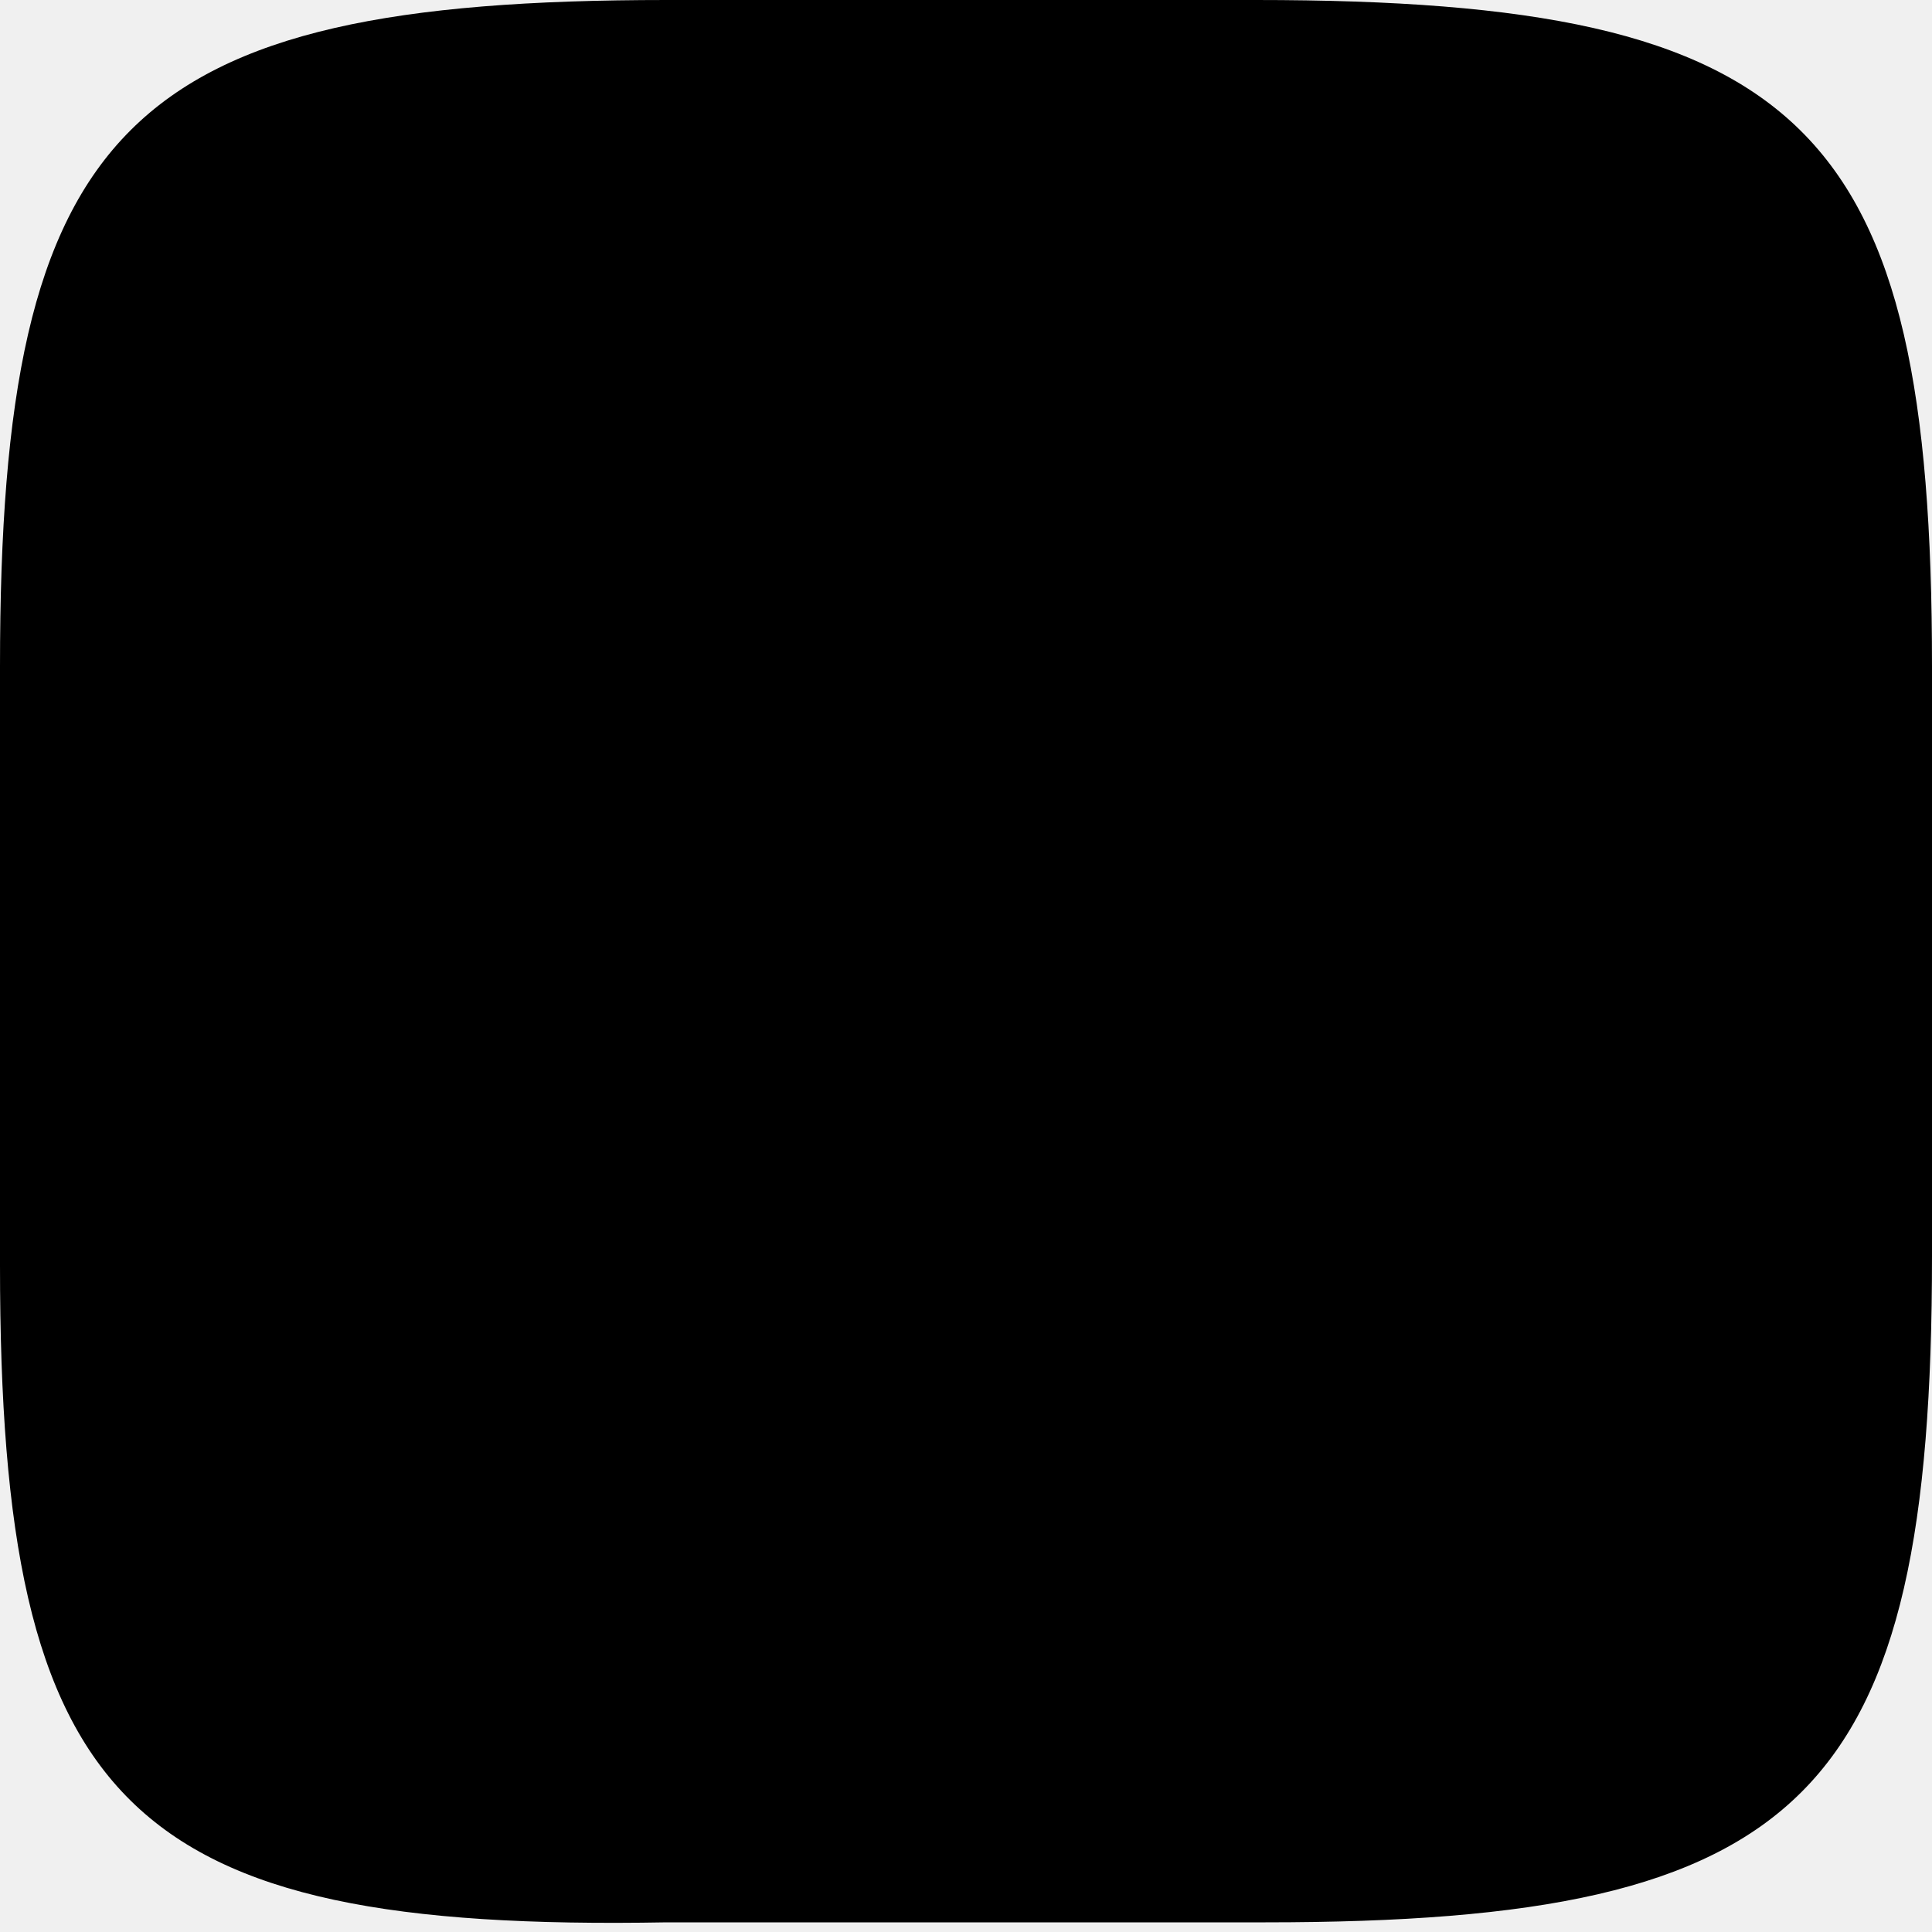
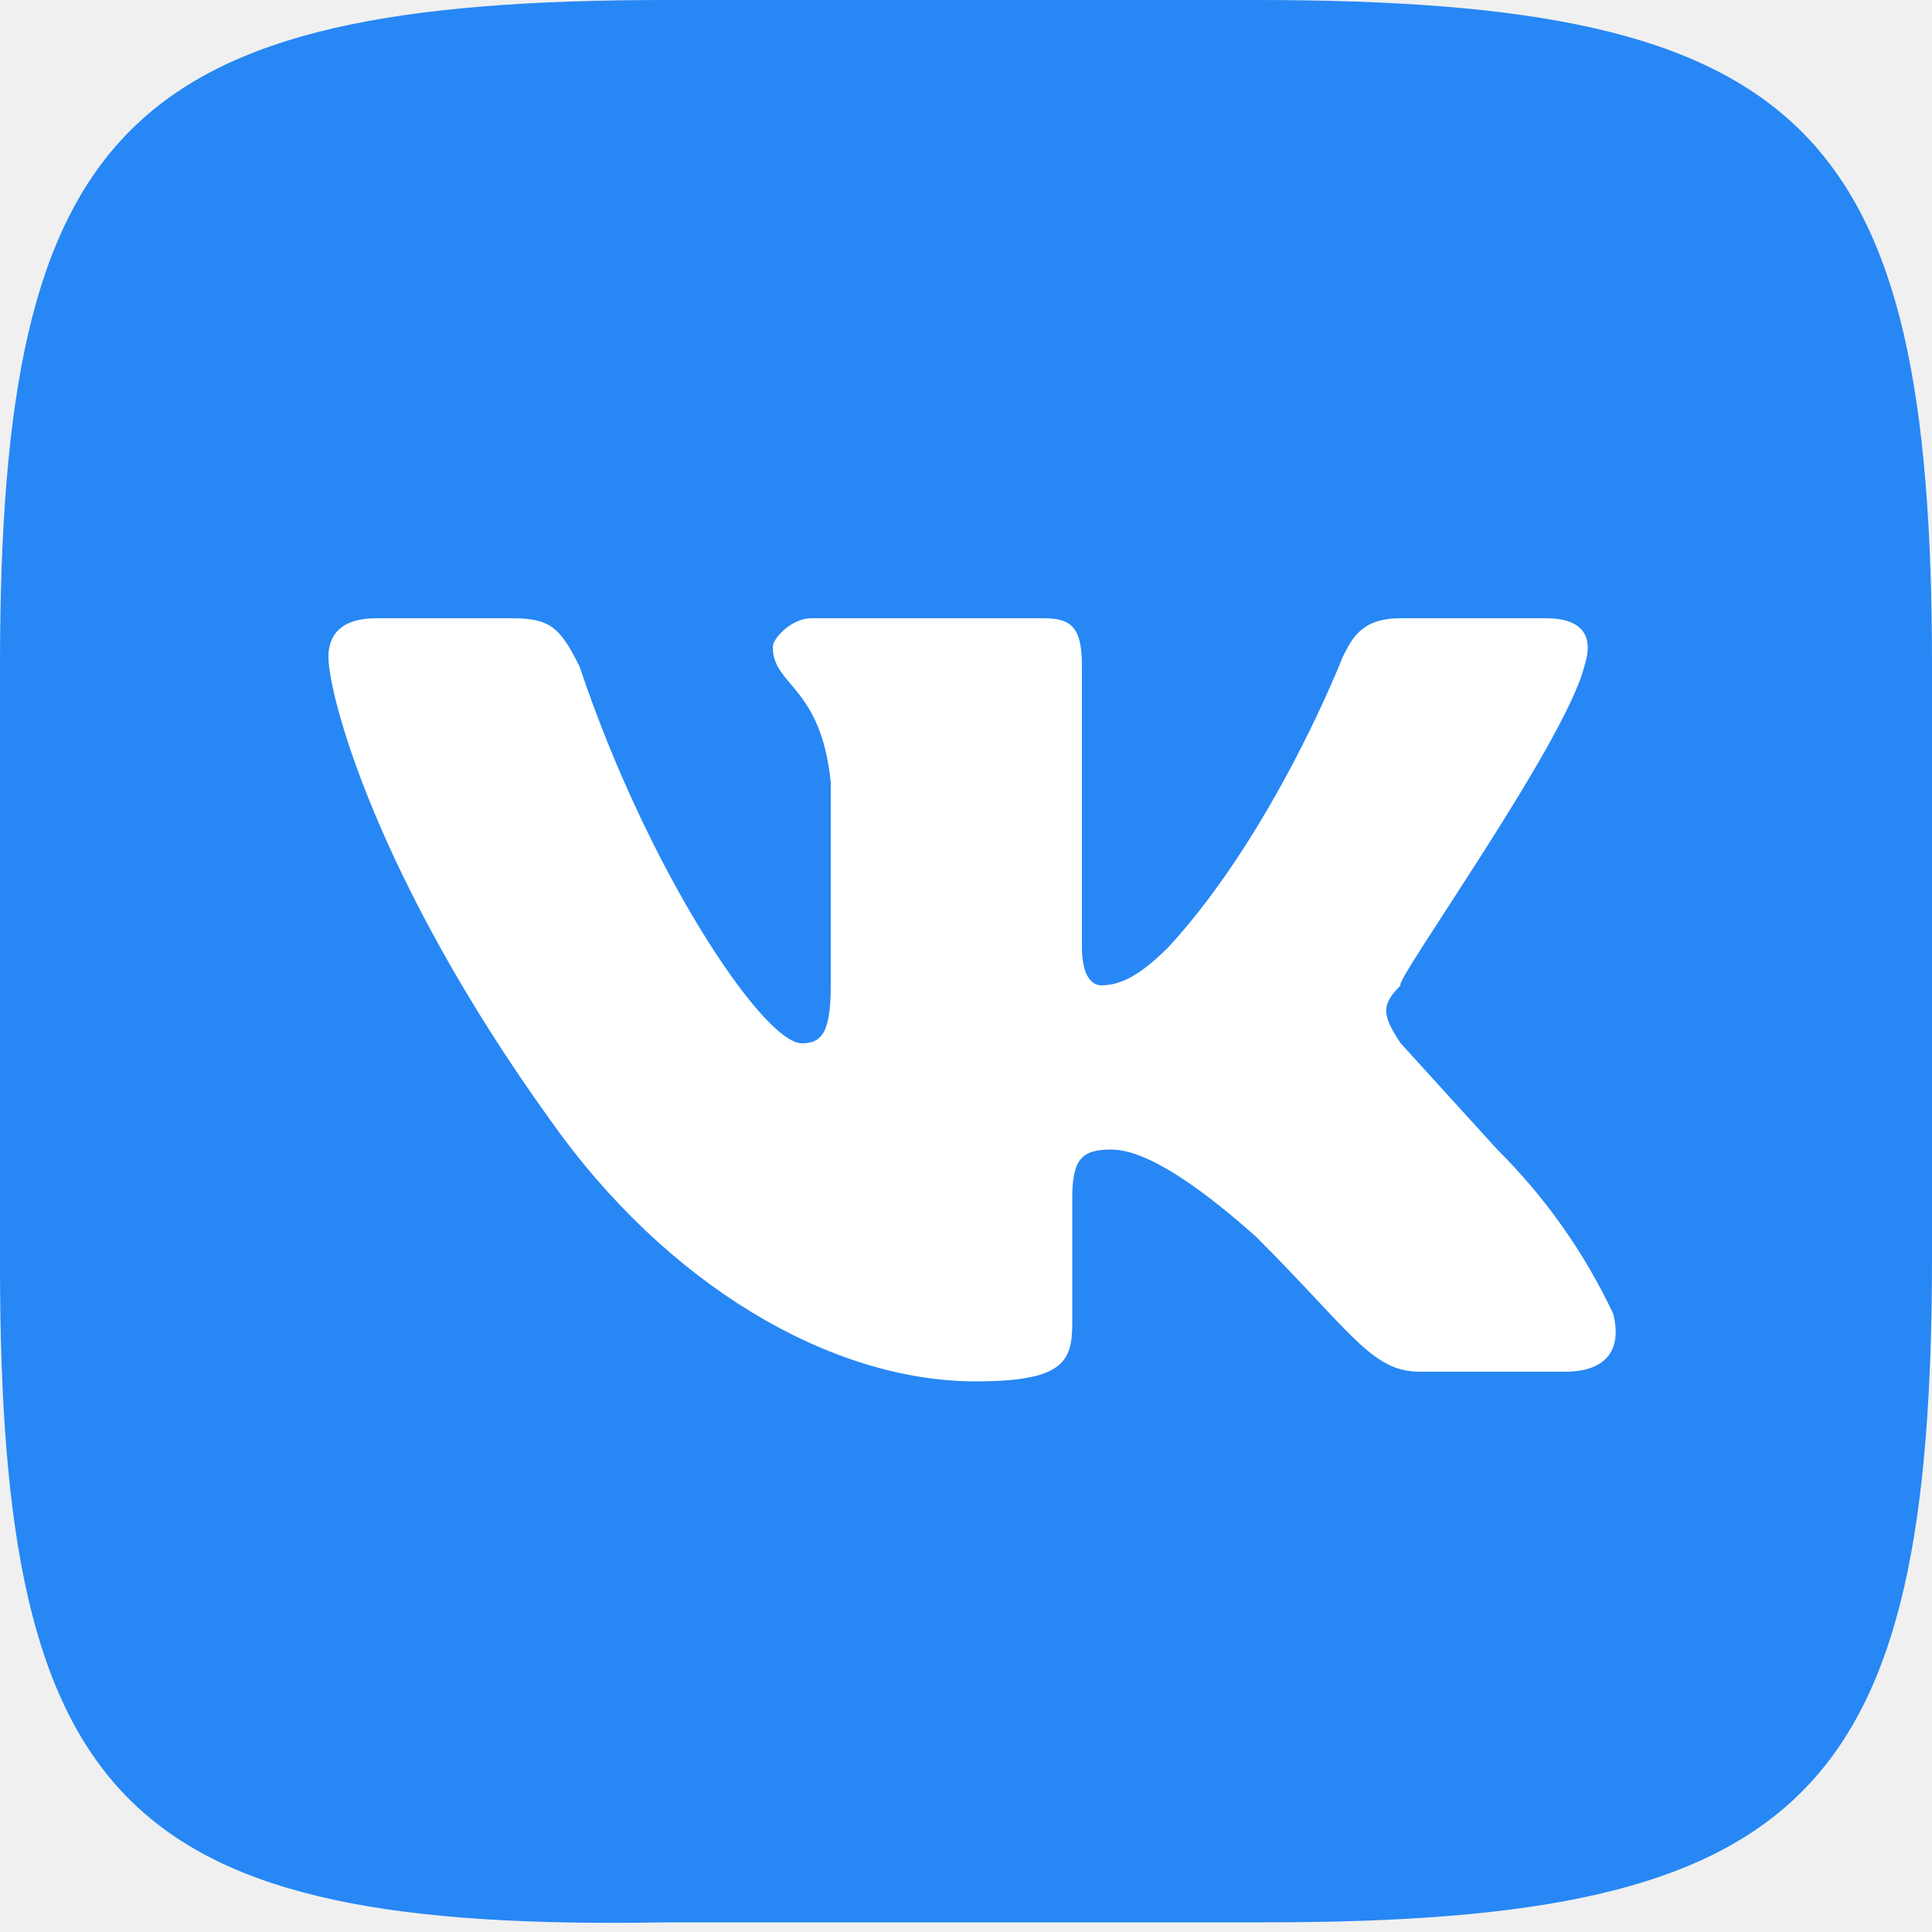
<svg xmlns="http://www.w3.org/2000/svg" viewBox="0 0 20 20">
-   <path d="M6.9 0H13c5.7 0 7 1.3 7 6.9V13c0 5.6-1.3 6.9-6.9 6.9H6.9C1.3 20 0 18.7 0 13.1V6.9C0 1.3 1.3 0 6.9 0" />
-   <path class="center" d="M16.4 6.9c.1-.3 0-.5-.4-.5h-1.5c-.4 0-.5.2-.6.4 0 0-.7 1.8-1.8 3-.3.3-.5.4-.7.4-.1 0-.2-.1-.2-.4V6.9c0-.4-.1-.5-.4-.5H8.4c-.2 0-.4.2-.4.3 0 .4.5.4.6 1.4v2.1c0 .5-.1.6-.3.6-.4 0-1.6-1.8-2.3-3.9-.2-.4-.3-.5-.7-.5H3.9c-.4 0-.5.2-.5.4 0 .4.5 2.3 2.3 4.8 1.2 1.7 2.9 2.7 4.4 2.7.9 0 1-.2 1-.6v-1.3c0-.4.1-.5.4-.5.2 0 .6.1 1.5.9 1 1 1.2 1.4 1.7 1.4h1.5c.4 0 .6-.2.5-.6a6 6 0 0 0-1.2-1.7l-1-1.1c-.2-.3-.2-.4 0-.6-.1 0 1.7-2.5 1.9-3.3" />
+   <g fill-rule="evenodd" clip-rule="evenodd">
+     <path fill="#2787f5" d="M6.9 0H13c5.7 0 7 1.3 7 6.9V13c0 5.6-1.3 6.9-6.9 6.9H6.9C1.3 20 0 18.7 0 13.1V6.9C0 1.3 1.3 0 6.9 0" />
+     <path fill="#fff" d="M16.4 6.9c.1-.3 0-.5-.4-.5h-1.5c-.4 0-.5.2-.6.4 0 0-.7 1.8-1.8 3-.3.3-.5.4-.7.4-.1 0-.2-.1-.2-.4V6.9c0-.4-.1-.5-.4-.5H8.4c-.2 0-.4.2-.4.3 0 .4.5.4.6 1.4v2.1c0 .5-.1.6-.3.6-.4 0-1.6-1.8-2.3-3.9-.2-.4-.3-.5-.7-.5H3.9c-.4 0-.5.2-.5.4 0 .4.5 2.3 2.3 4.8 1.2 1.7 2.9 2.7 4.4 2.7.9 0 1-.2 1-.6v-1.3c0-.4.1-.5.4-.5.2 0 .6.1 1.5.9 1 1 1.2 1.4 1.7 1.4h1.5c.4 0 .6-.2.5-.6a6 6 0 0 0-1.2-1.7l-1-1.1c-.2-.3-.2-.4 0-.6-.1 0 1.7-2.5 1.9-3.3" />
+   </g>
</svg>
